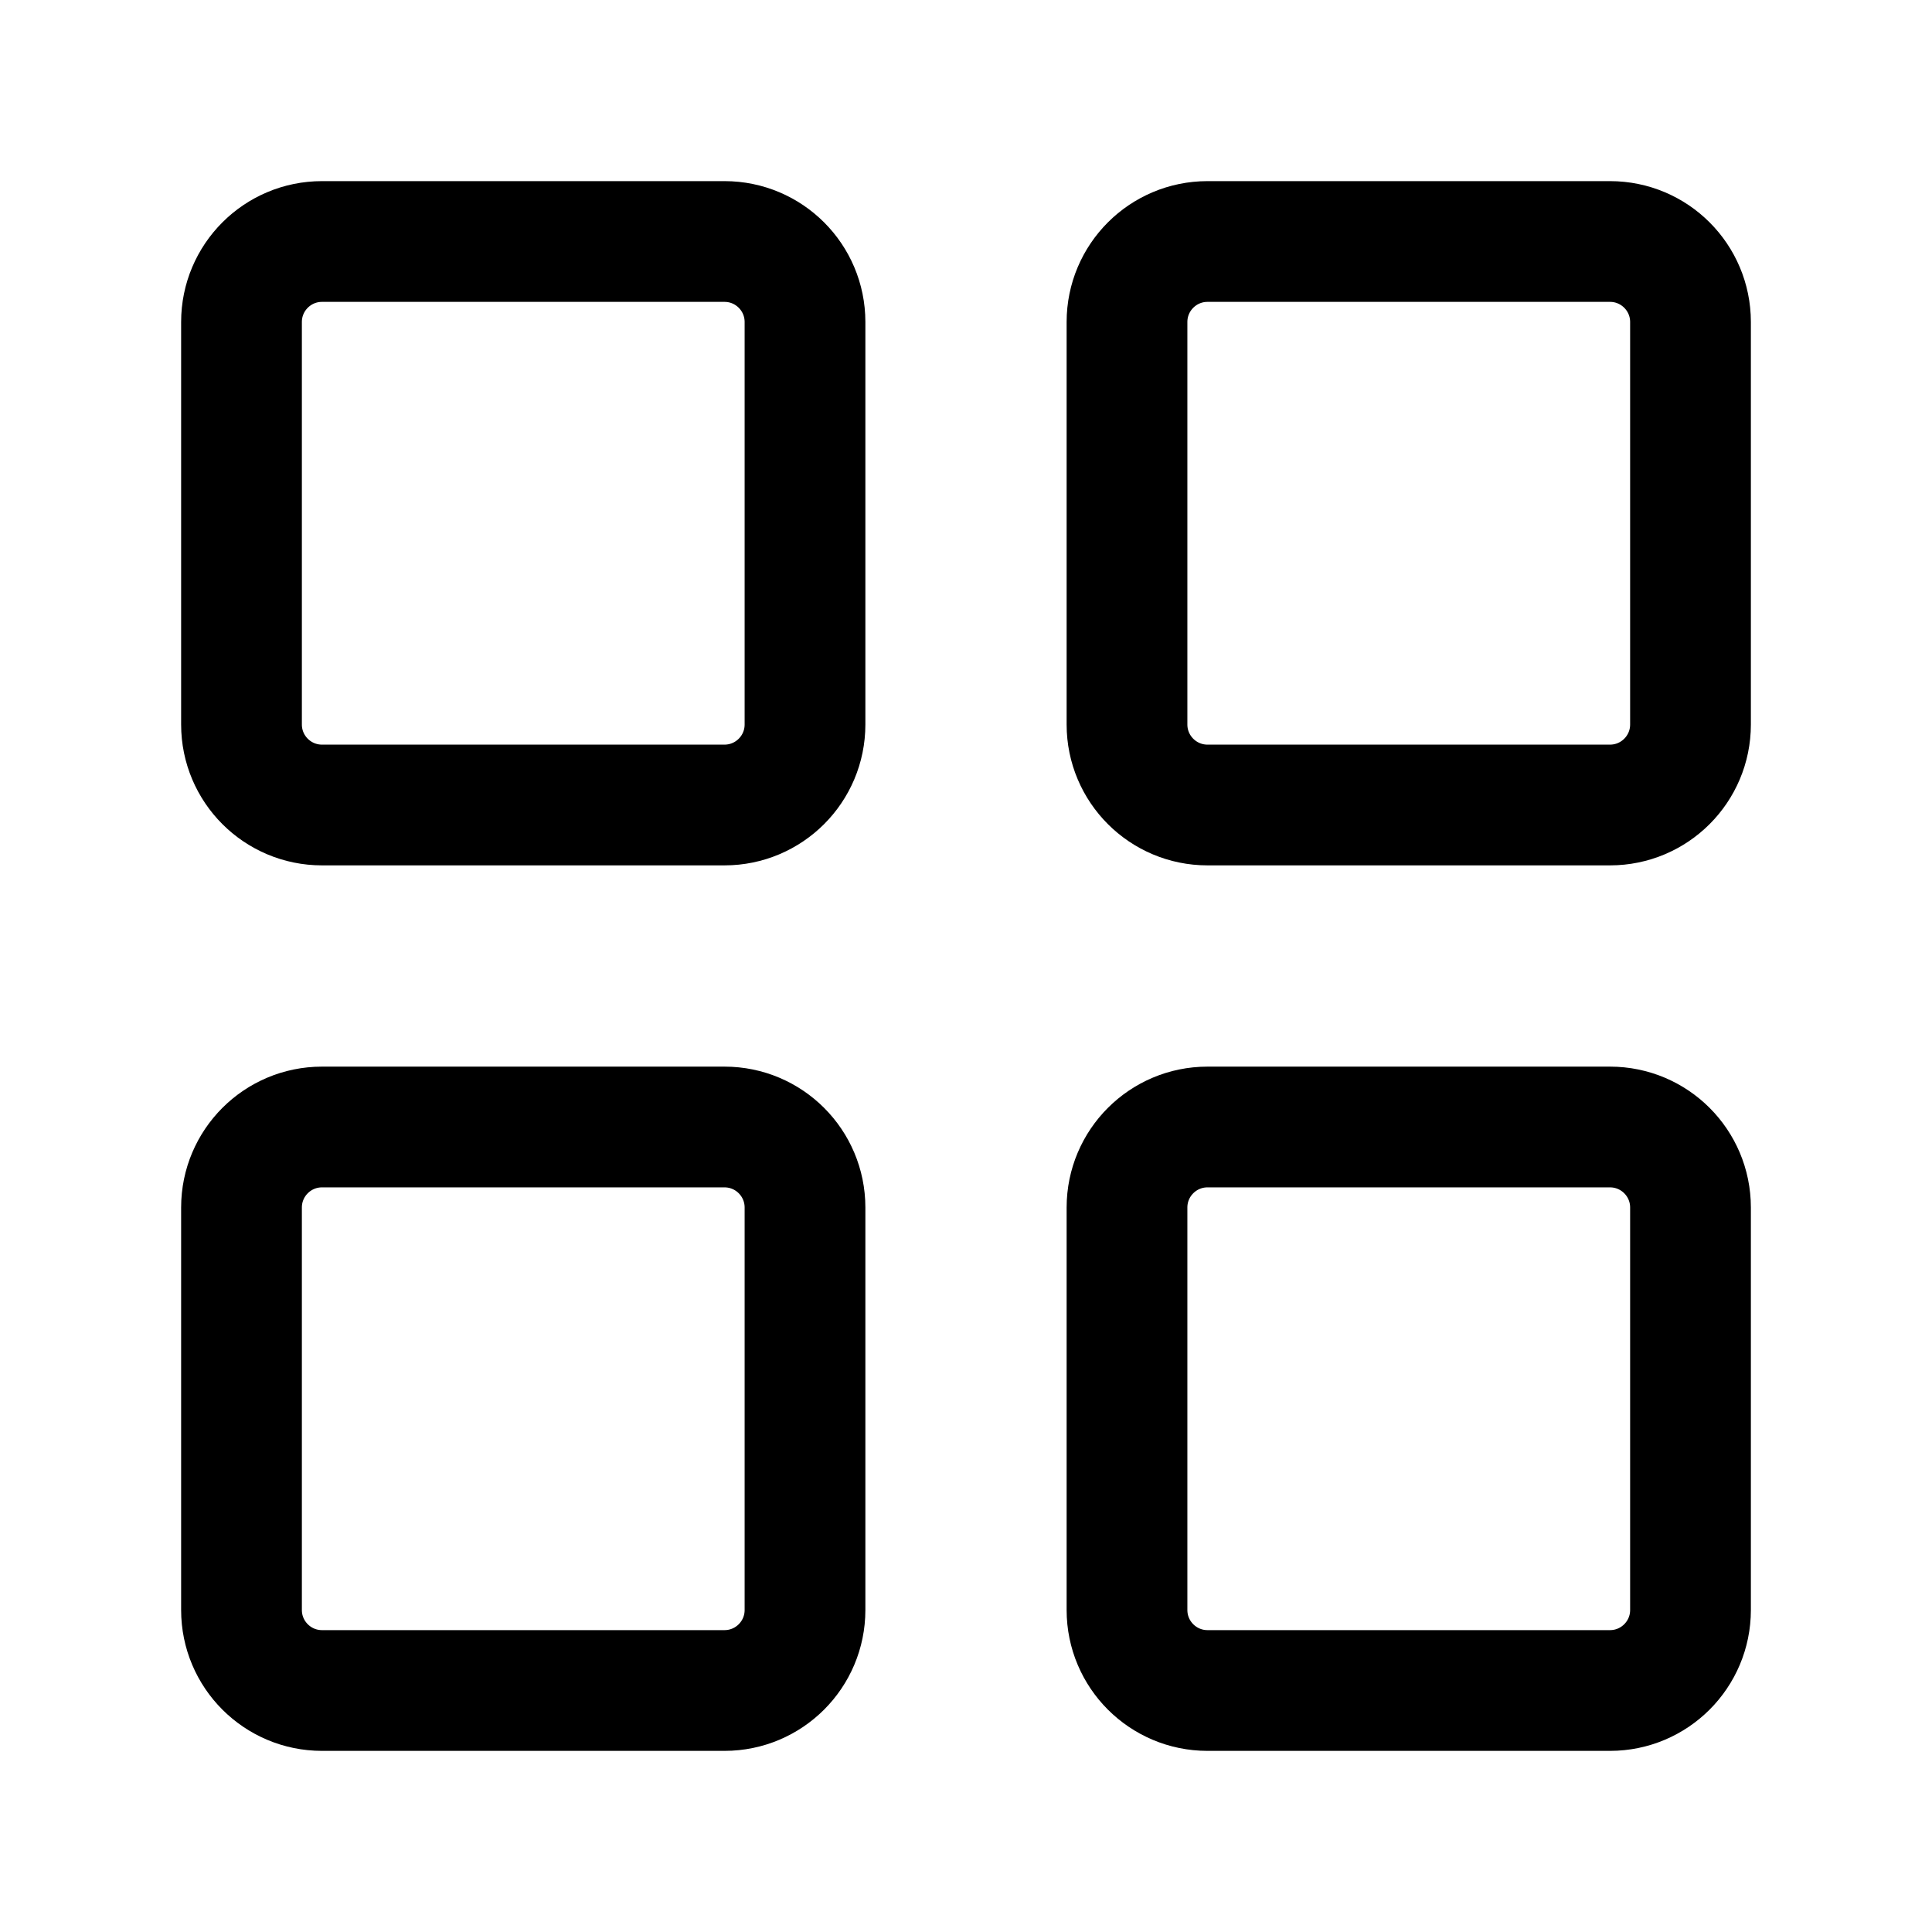
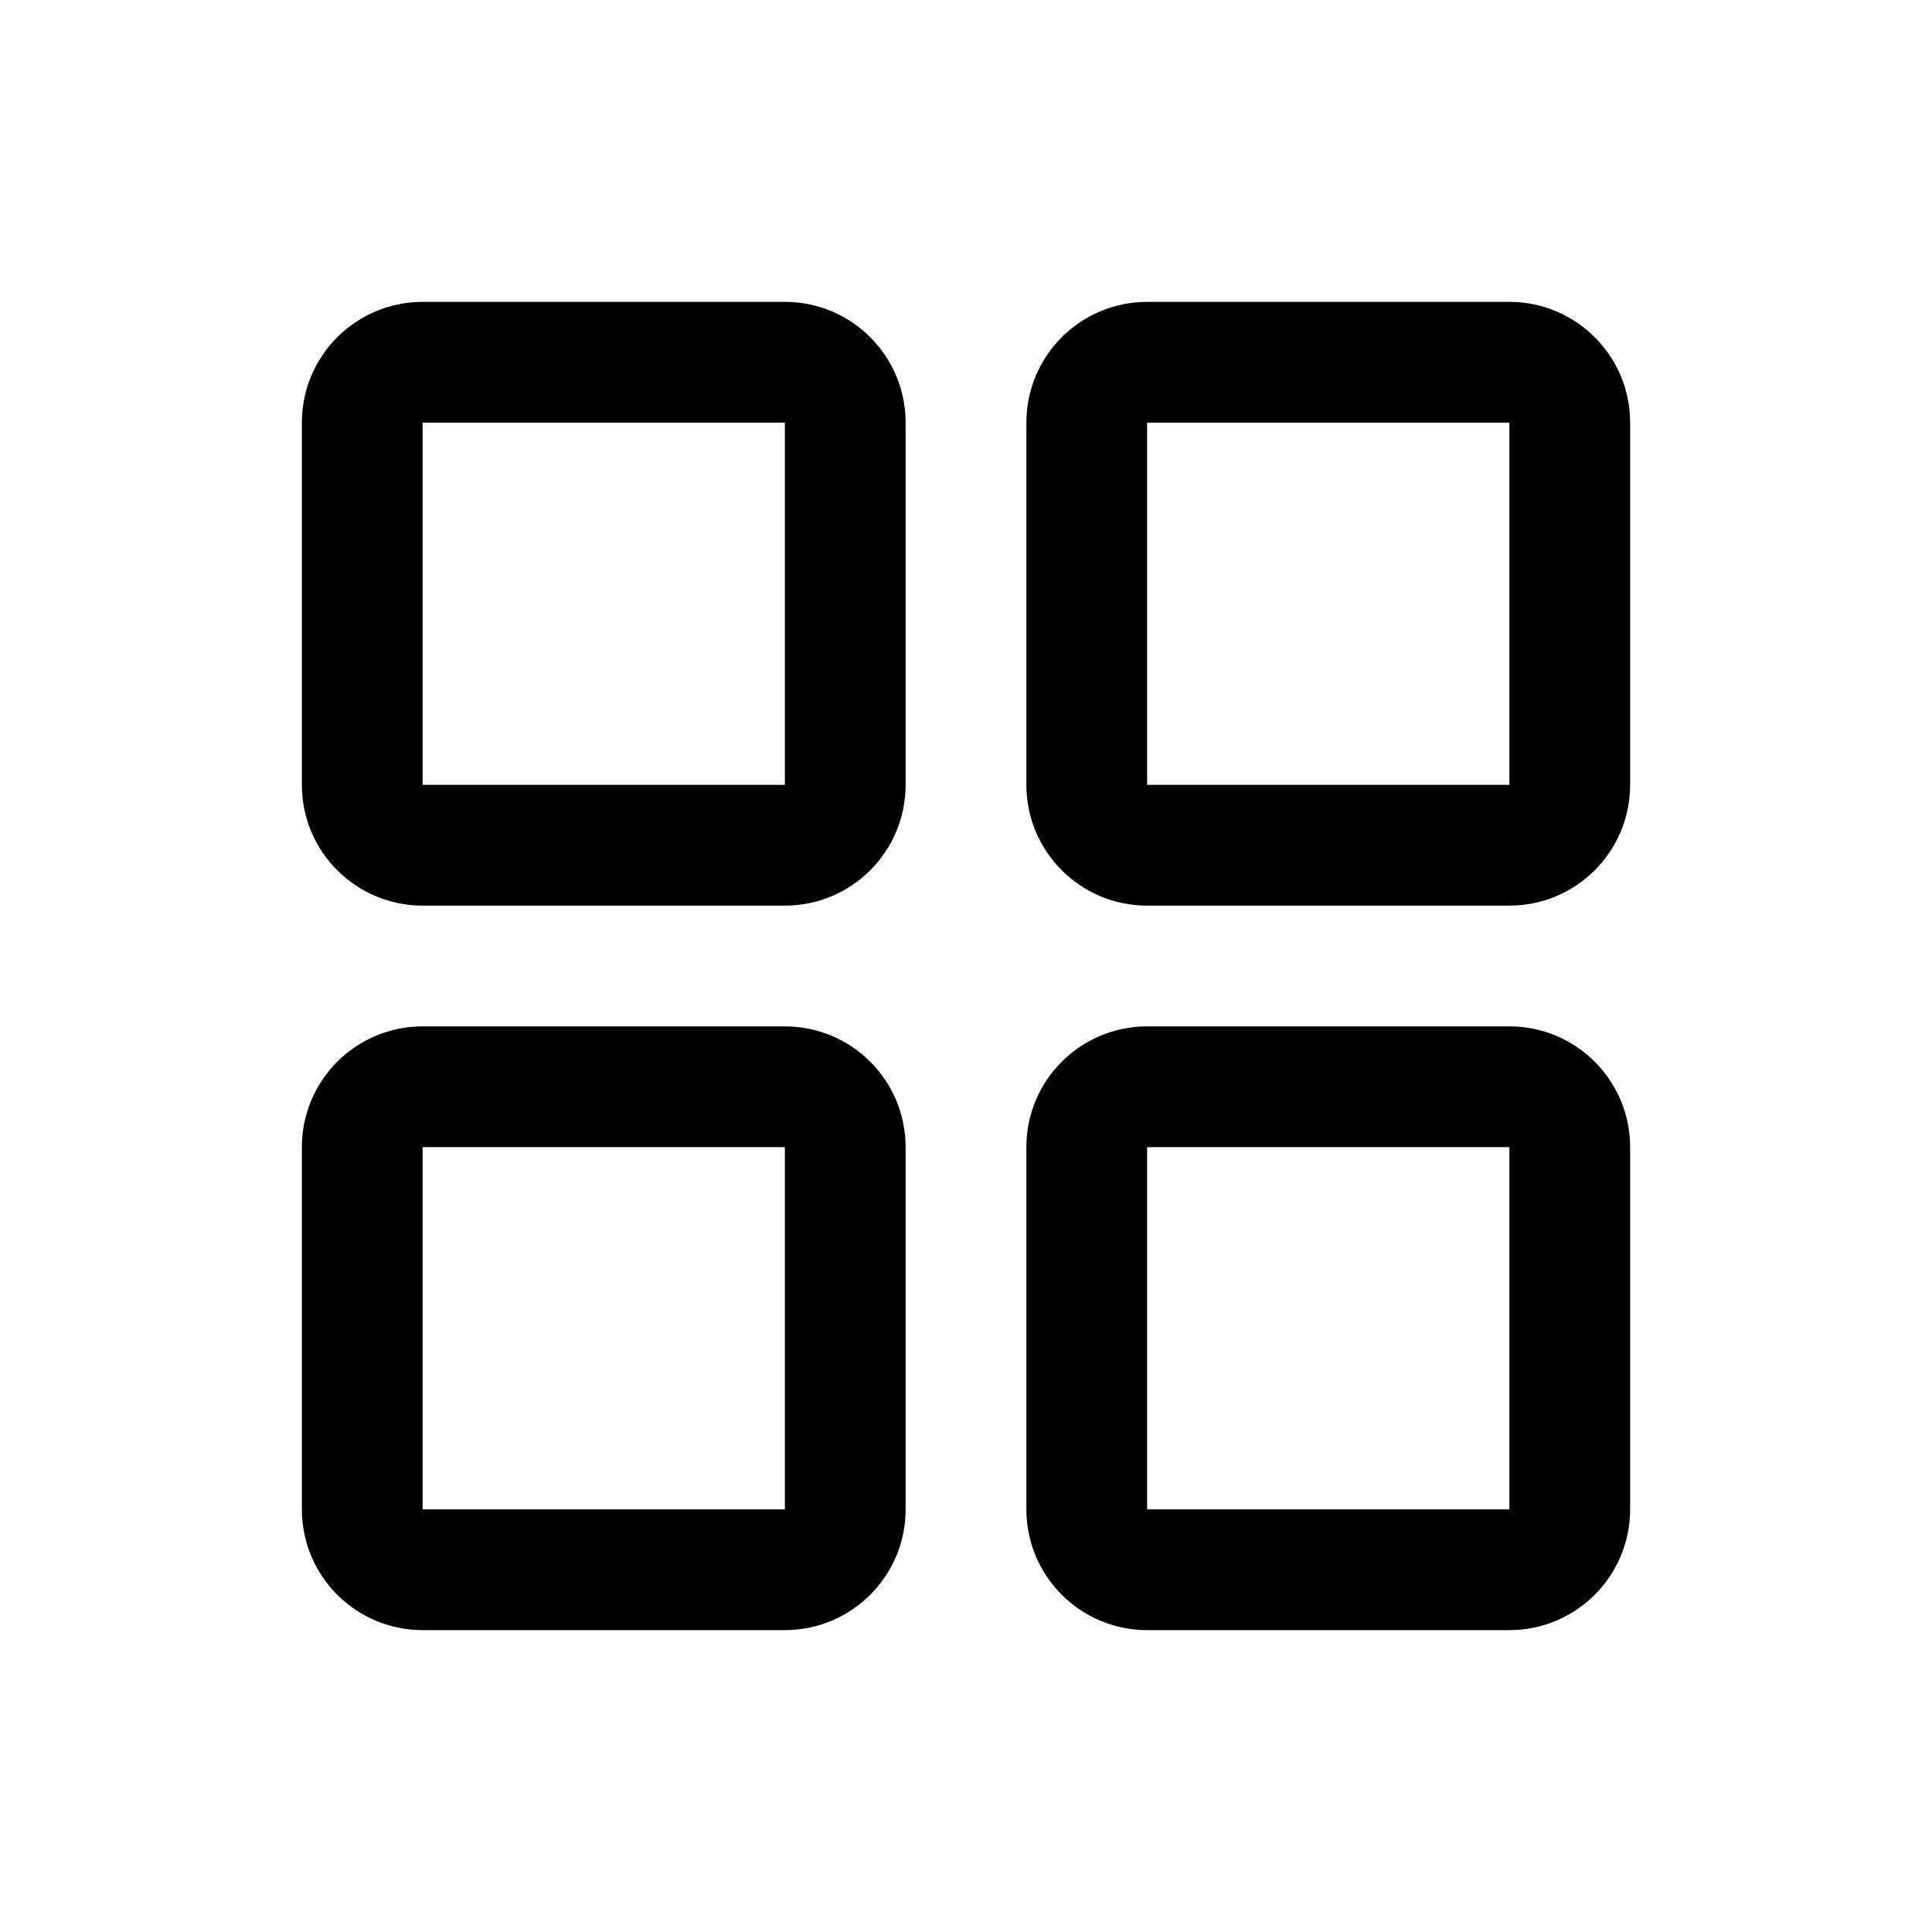
- <svg xmlns="http://www.w3.org/2000/svg" viewBox="0 0 24 24" fill="none" stroke="currentColor" stroke-width="1.5" stroke-linecap="round" stroke-linejoin="round">
-   <rect x="3" y="3" width="7" height="7" rx="1" />
-   <rect x="14" y="3" width="7" height="7" rx="1" />
-   <rect x="3" y="14" width="7" height="7" rx="1" />
-   <rect x="14" y="14" width="7" height="7" rx="1" />
+ <svg xmlns="http://www.w3.org/2000/svg" width="48" height="48" fill="currentColor" viewBox="0 0 256 256">
+   <path d="M104,40H56A16,16,0,0,0,40,56v48a16,16,0,0,0,16,16h48a16,16,0,0,0,16-16V56A16,16,0,0,0,104,40Zm0,64H56V56h48v48Zm96-64H152a16,16,0,0,0-16,16v48a16,16,0,0,0,16,16h48a16,16,0,0,0,16-16V56A16,16,0,0,0,200,40Zm0,64H152V56h48v48Zm-96,32H56a16,16,0,0,0-16,16v48a16,16,0,0,0,16,16h48a16,16,0,0,0,16-16V152A16,16,0,0,0,104,136Zm0,64H56V152h48v48Zm96-64H152a16,16,0,0,0-16,16v48a16,16,0,0,0,16,16h48a16,16,0,0,0,16-16V152A16,16,0,0,0,200,136Zm0,64H152V152h48v48Z" />
</svg>
